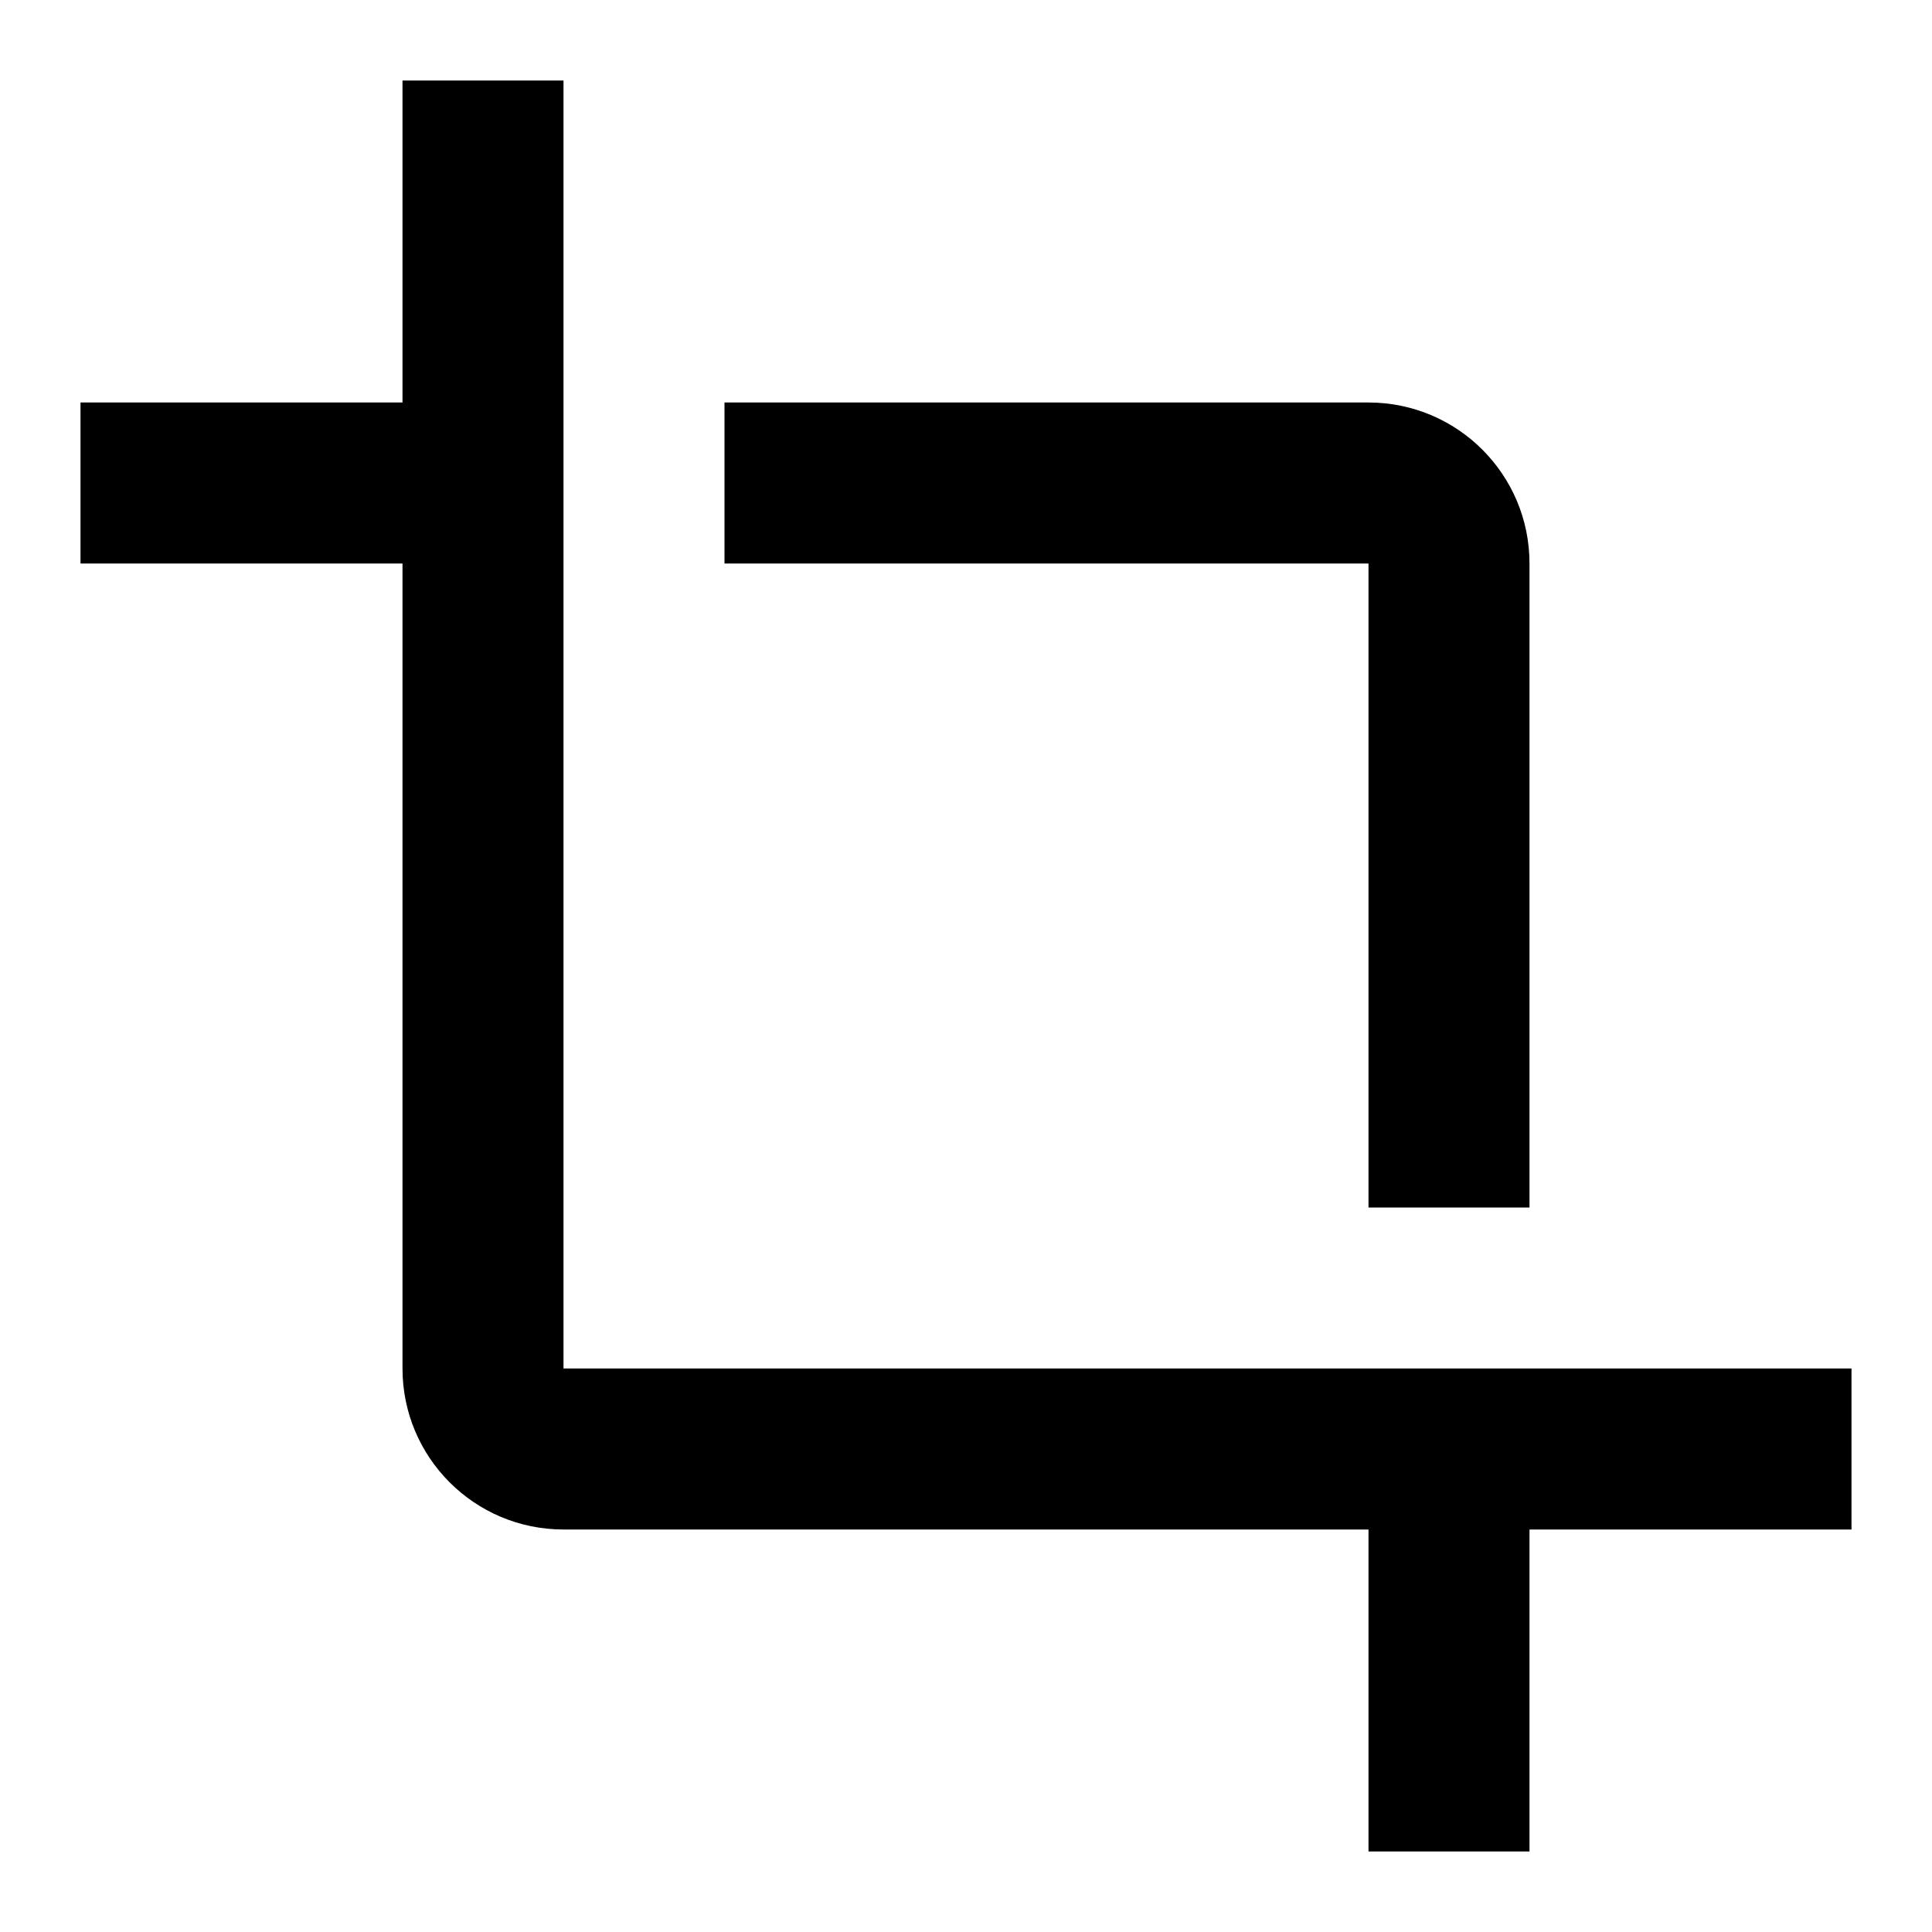
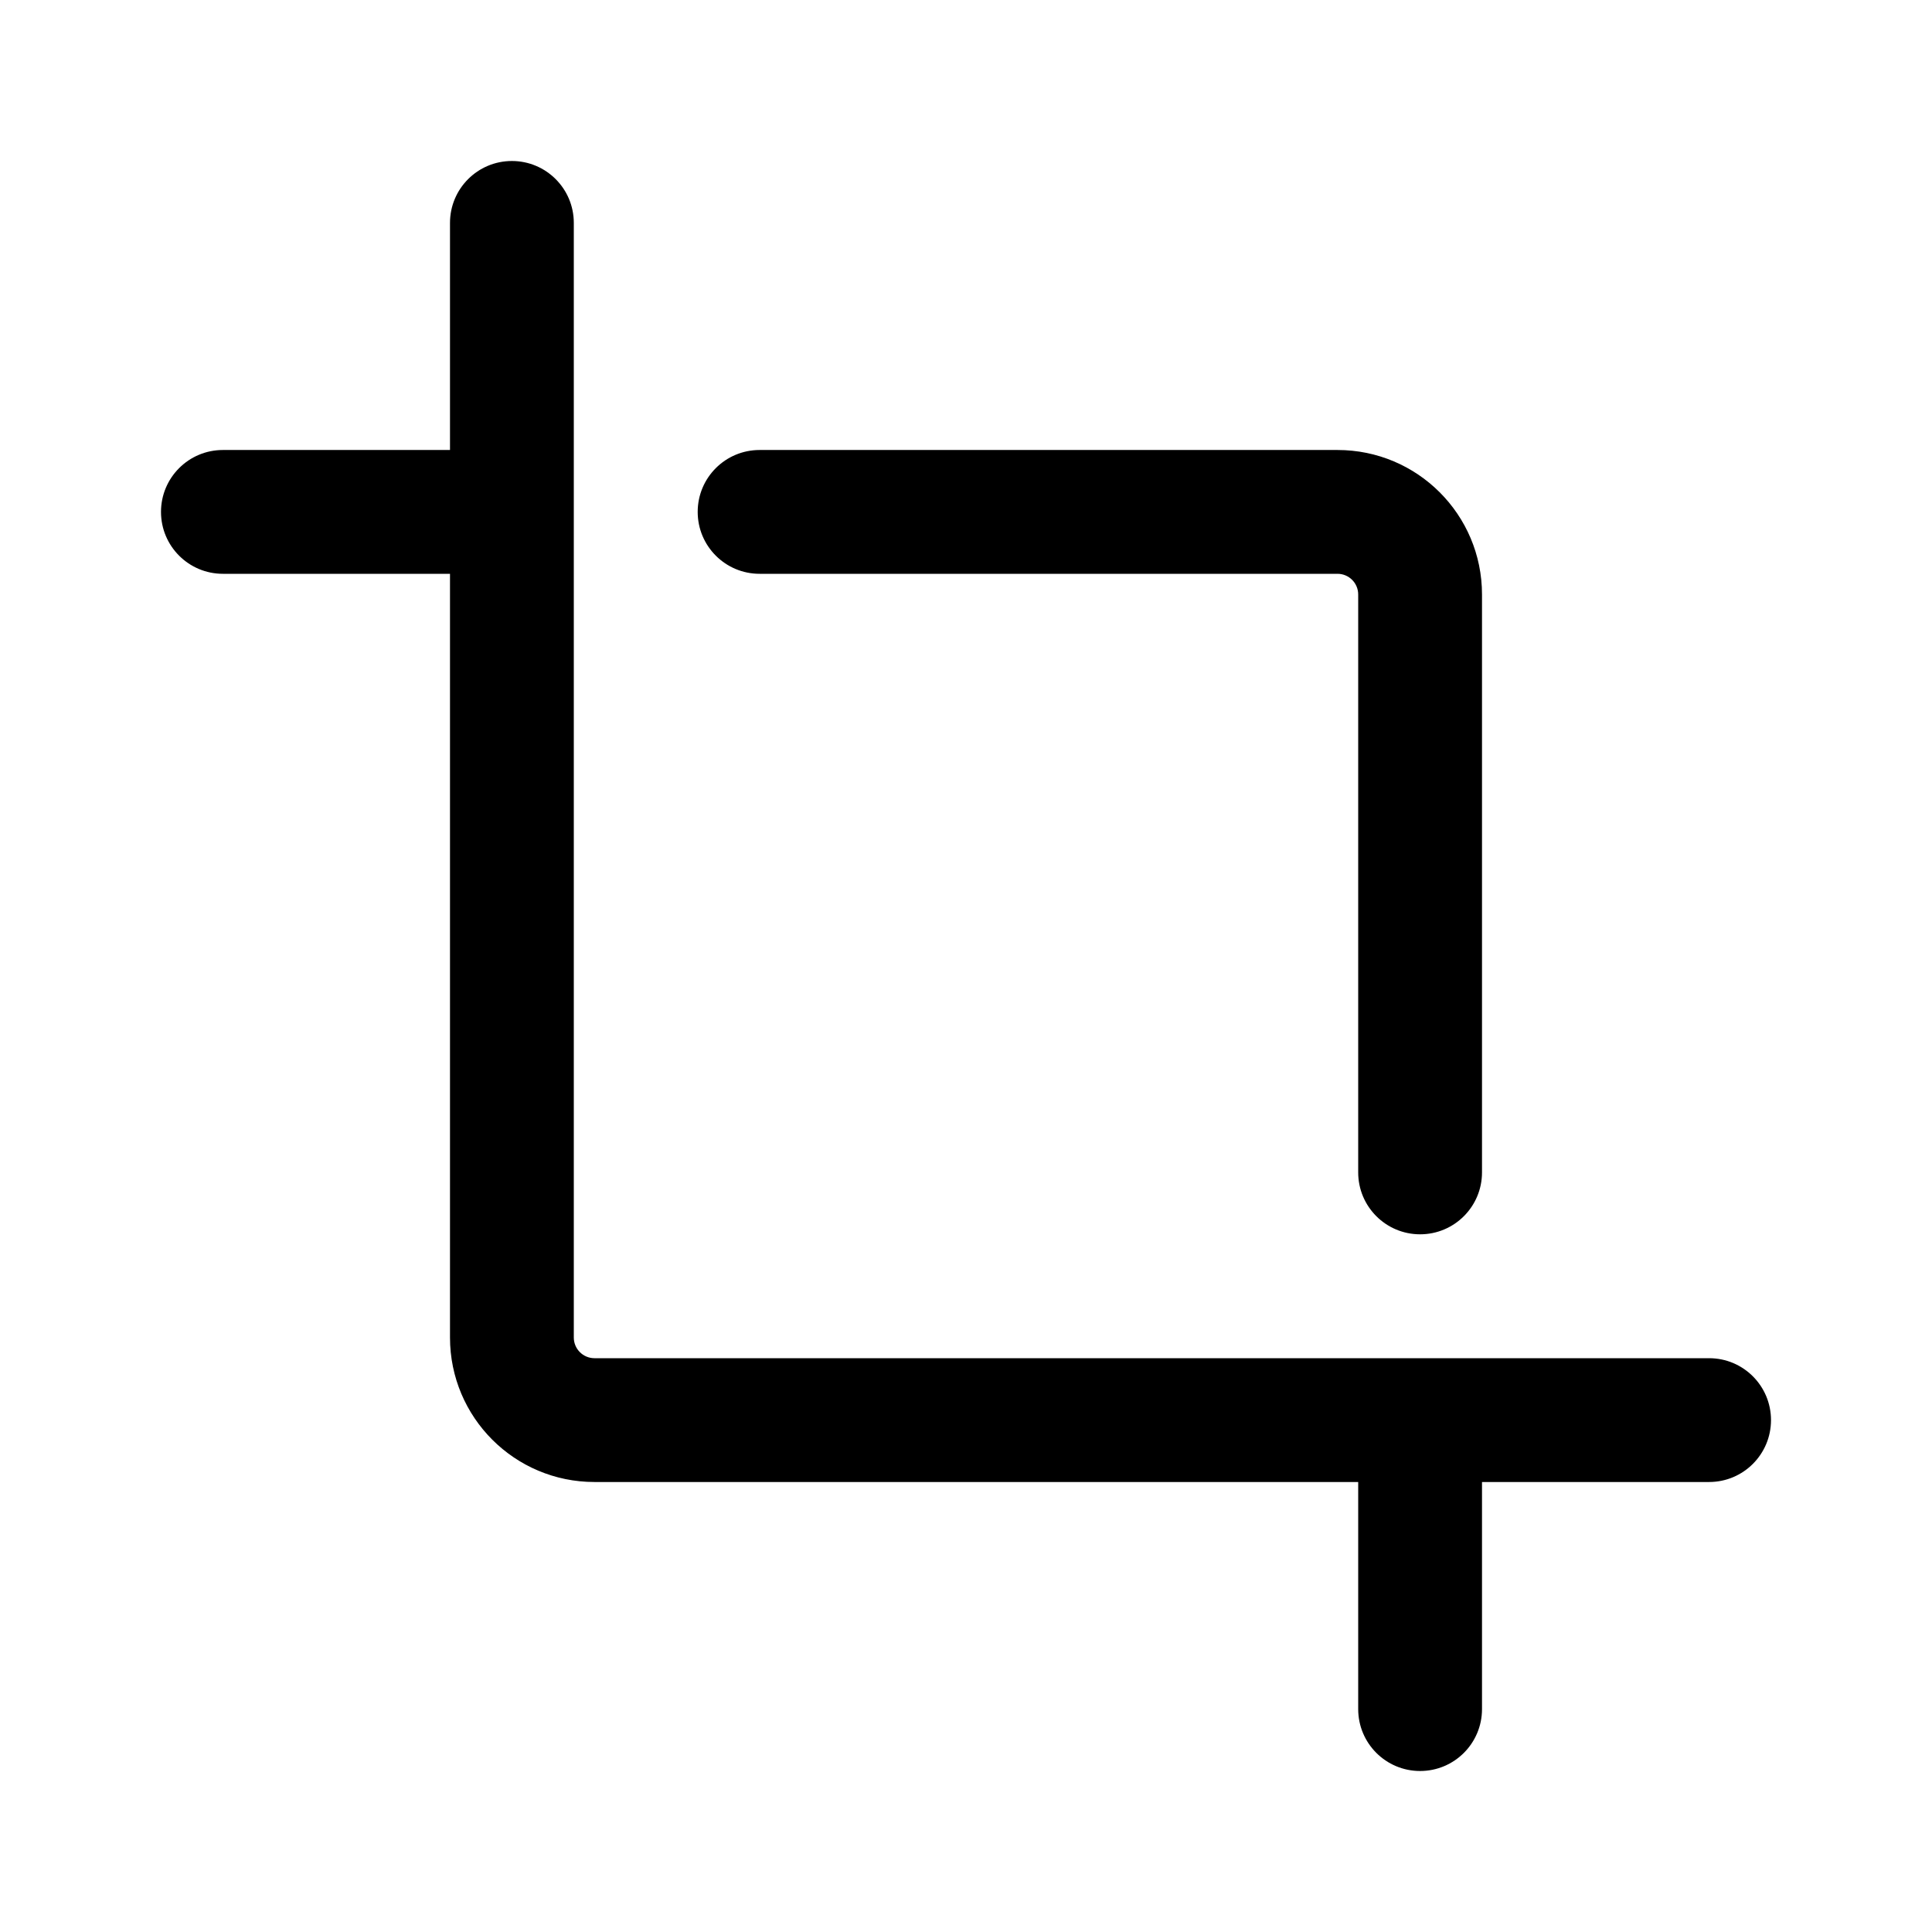
- <svg xmlns="http://www.w3.org/2000/svg" viewBox="0 0 48 48">
-   <path d="M0 0h48v48h-48z" fill="none" />
-   <path d="M34 30h4v-16c0-2.21-1.79-4-4-4h-16v4h16v16zm-20 4v-32h-4v8h-8v4h8v20c0 2.21 1.79 4 4 4h20v8h4v-8h8v-4h-32z" />
+ <svg xmlns="http://www.w3.org/2000/svg" width="24" height="24" viewBox="0 0 24 24" fill="none">
+   <path fill-rule="evenodd" clip-rule="evenodd" d="M8.667 6.359C8.667 5.934 9.011 5.59 9.436 5.59H16.615C17.607 5.59 18.41 6.393 18.41 7.385V14.564C18.41 14.989 18.066 15.333 17.641 15.333C17.216 15.333 16.872 14.989 16.872 14.564V7.385C16.872 7.243 16.757 7.128 16.615 7.128H9.436C9.011 7.128 8.667 6.784 8.667 6.359Z" fill="black" />
+   <path d="M7.128 2.769C7.128 2.344 6.784 2 6.359 2C5.934 2 5.59 2.344 5.59 2.769V5.59H2.769C2.344 5.59 2 5.934 2 6.359C2 6.784 2.344 7.128 2.769 7.128H5.59V16.615C5.59 17.607 6.393 18.41 7.385 18.41H16.872V21.231C16.872 21.656 17.216 22 17.641 22C18.066 22 18.41 21.656 18.41 21.231V18.41H21.231C21.656 18.41 22 18.066 22 17.641C22 17.216 21.656 16.872 21.231 16.872H7.385C7.243 16.872 7.128 16.757 7.128 16.615V2.769Z" fill="black" />
</svg>
